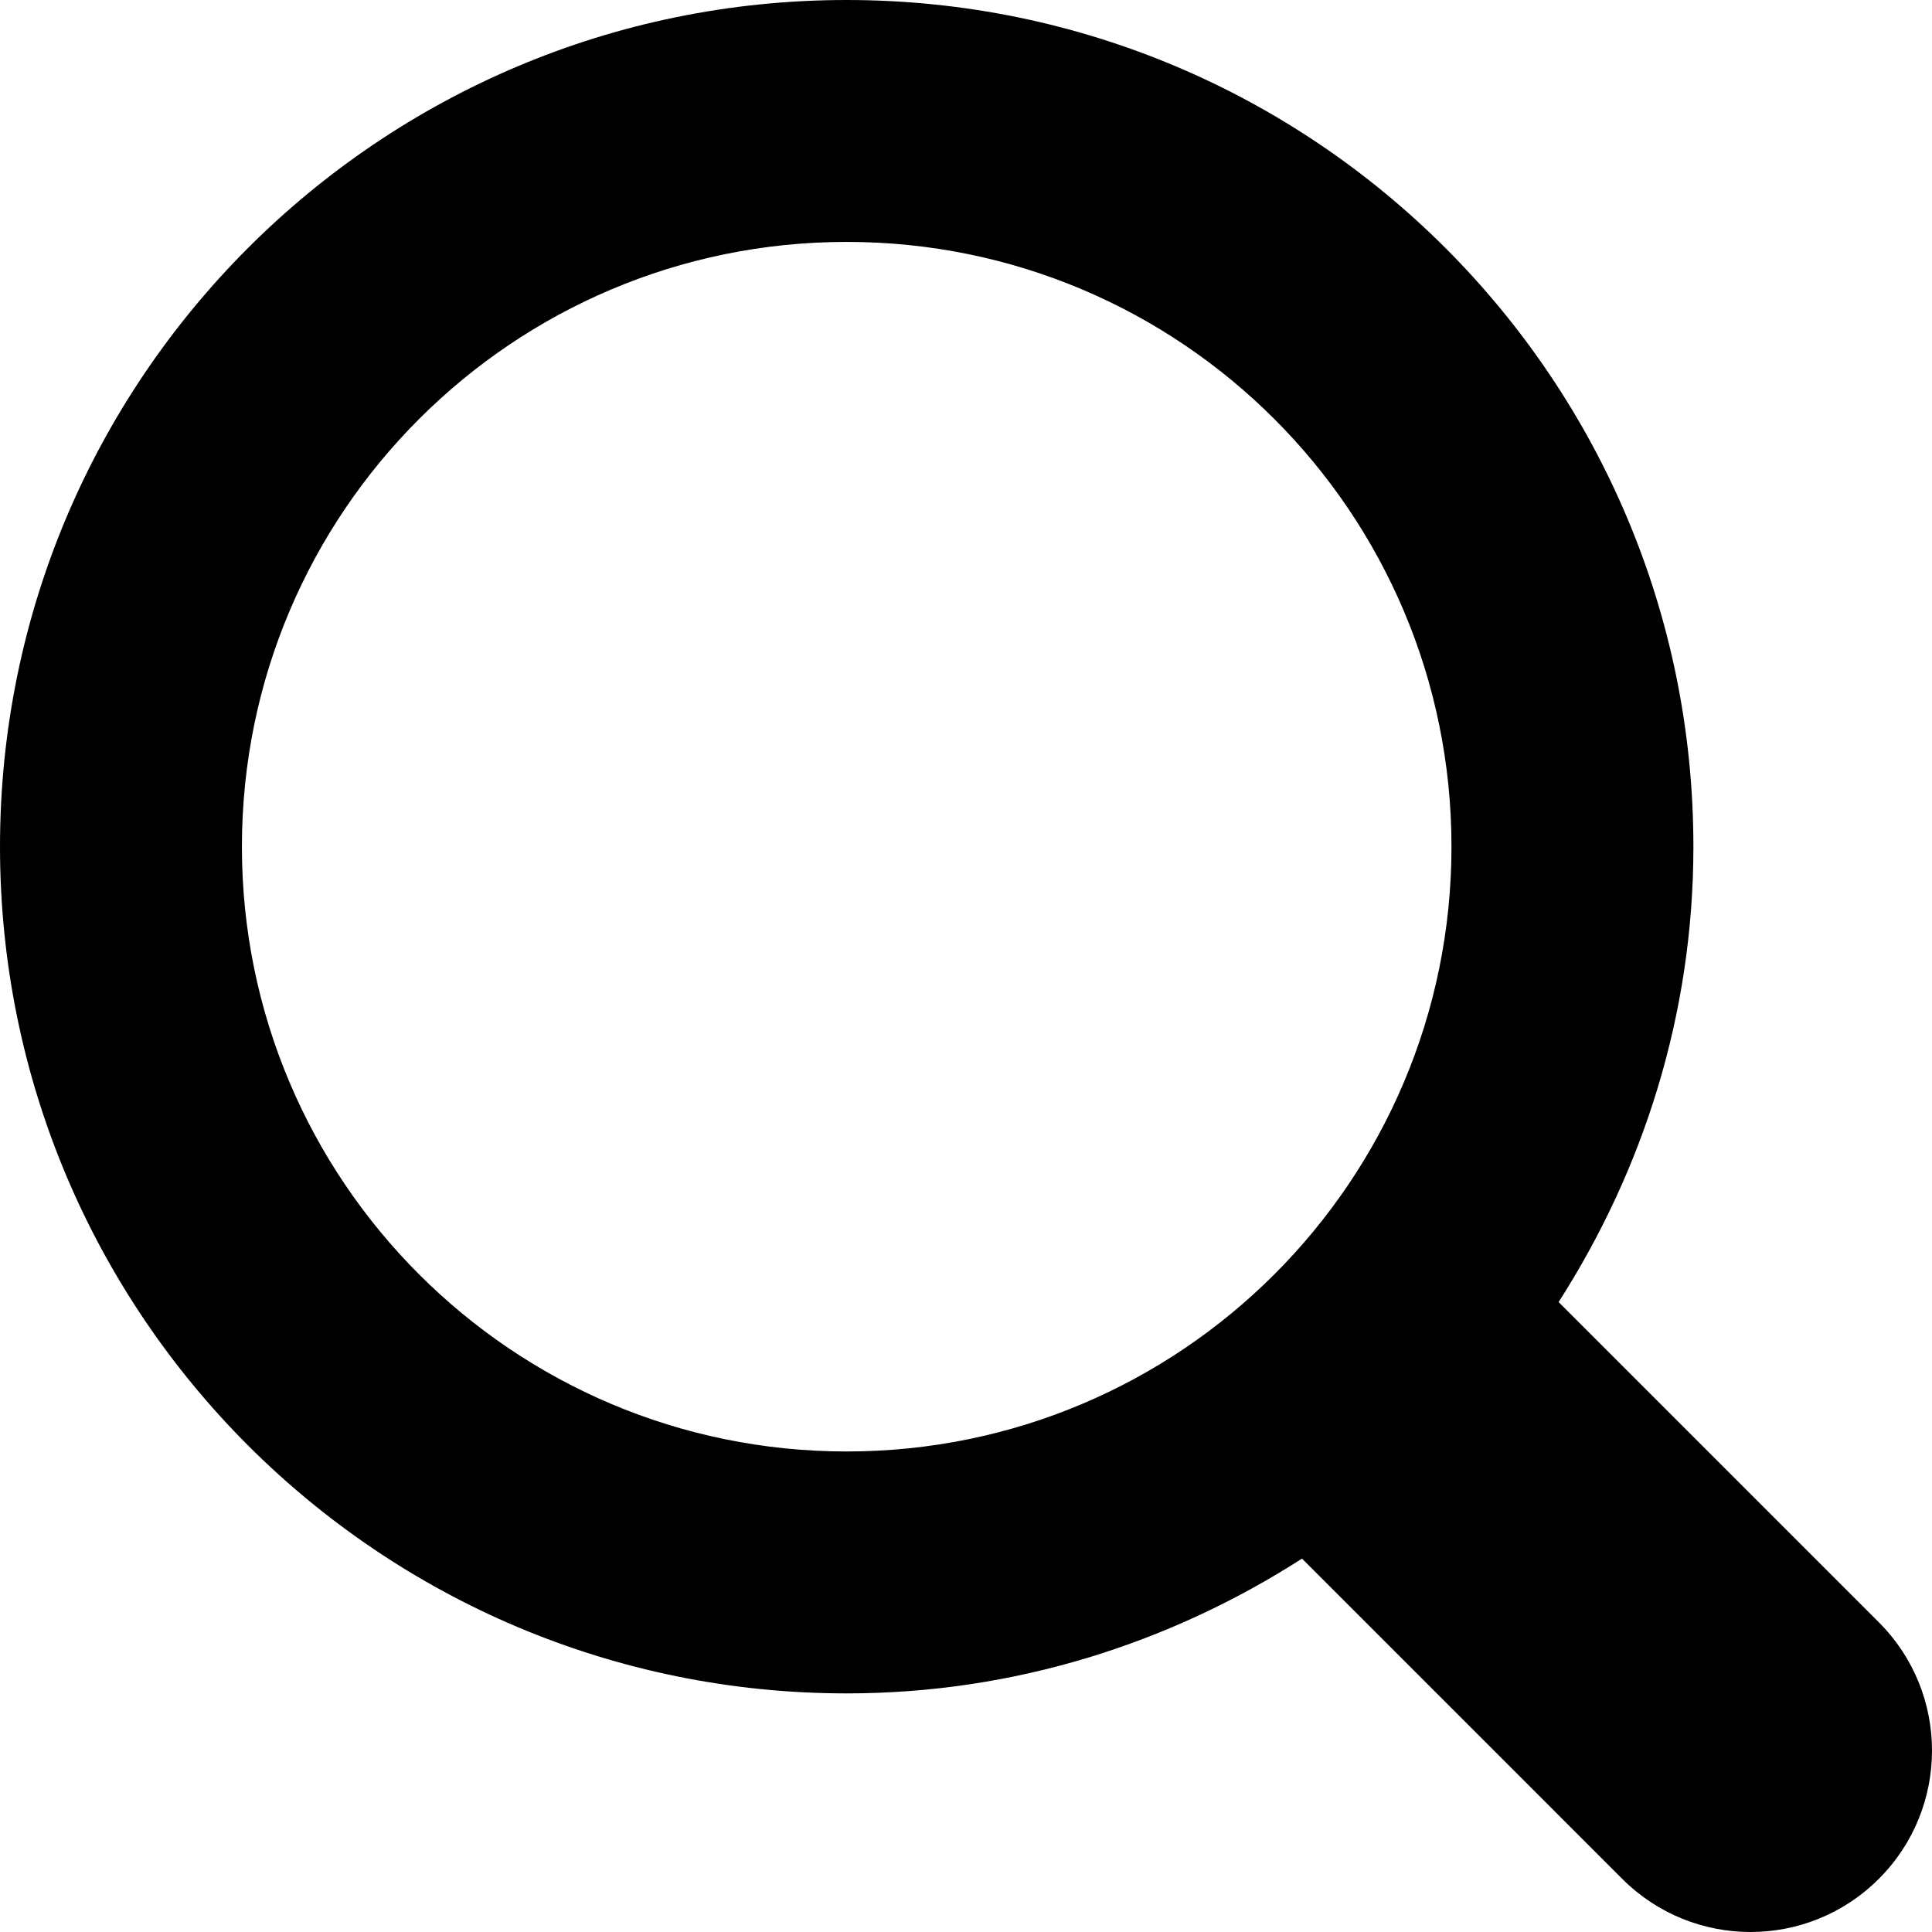
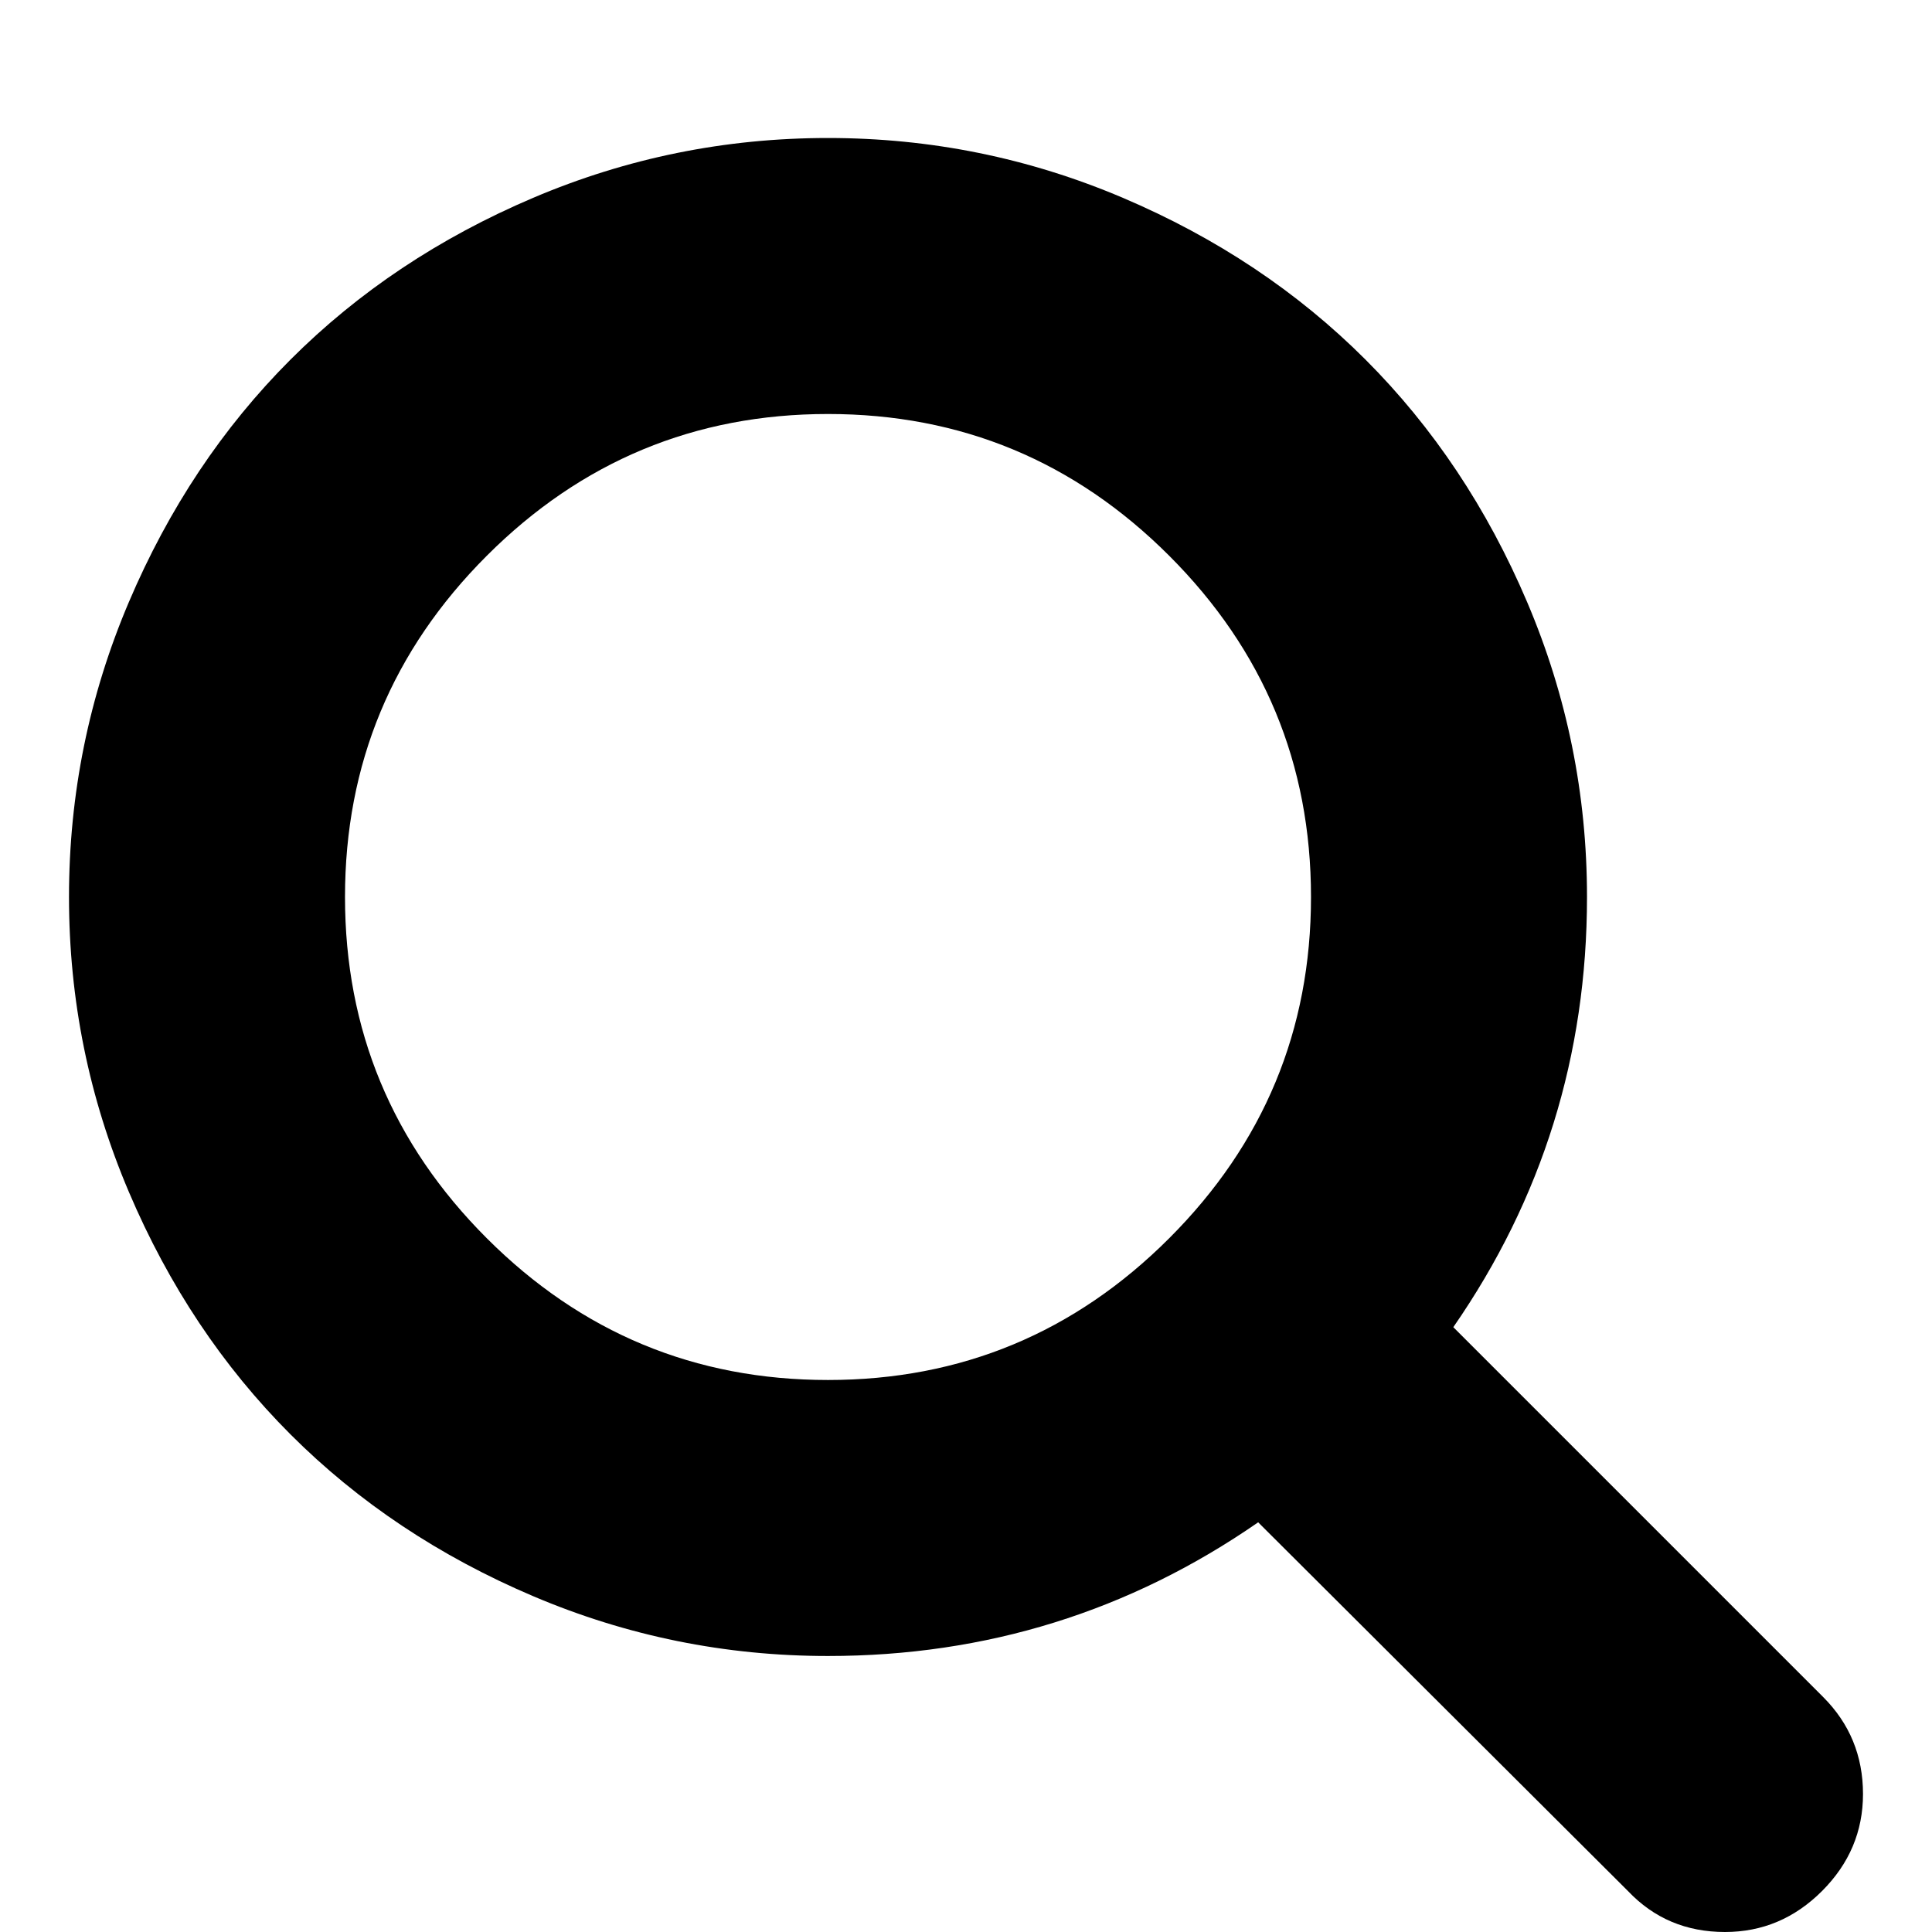
- <svg xmlns="http://www.w3.org/2000/svg" enable-background="new 0 0 512 512" height="512px" id="Layer_1" version="1.1" viewBox="0 0 512 512" width="512px" xml:space="preserve">
-   <path d="M497.913,497.913c-18.782,18.782-49.225,18.782-68.008,0l-84.862-84.863c-34.889,22.382-76.13,35.717-120.659,35.717  C100.469,448.767,0,348.312,0,224.383S100.469,0,224.384,0c123.931,0,224.384,100.452,224.384,224.383  c0,44.514-13.352,85.771-35.718,120.676l84.863,84.863C516.695,448.704,516.695,479.131,497.913,497.913z M224.384,64.109  c-88.511,0-160.274,71.747-160.274,160.273c0,88.526,71.764,160.274,160.274,160.274c88.525,0,160.273-71.748,160.273-160.274  C384.657,135.856,312.909,64.109,224.384,64.109z" />
+ <svg xmlns="http://www.w3.org/2000/svg" height="1792" viewBox="0 0 1792 1792" width="1792">
+   <path d="M1216 832q0-185-131.5-316.5t-316.5-131.5-316.5 131.5-131.5 316.5 131.5 316.5 316.5 131.5 316.5-131.5 131.5-316.5zm512 832q0 52-38 90t-90 38q-54 0-90-38l-343-342q-179 124-399 124-143 0-273.5-55.5t-225-150-150-225-55.5-273.5 55.5-273.5 150-225 225-150 273.5-55.5 273.5 55.5 225 150 150 225 55.5 273.5q0 220-124 399l343 343q37 37 37 90z" />
</svg>
